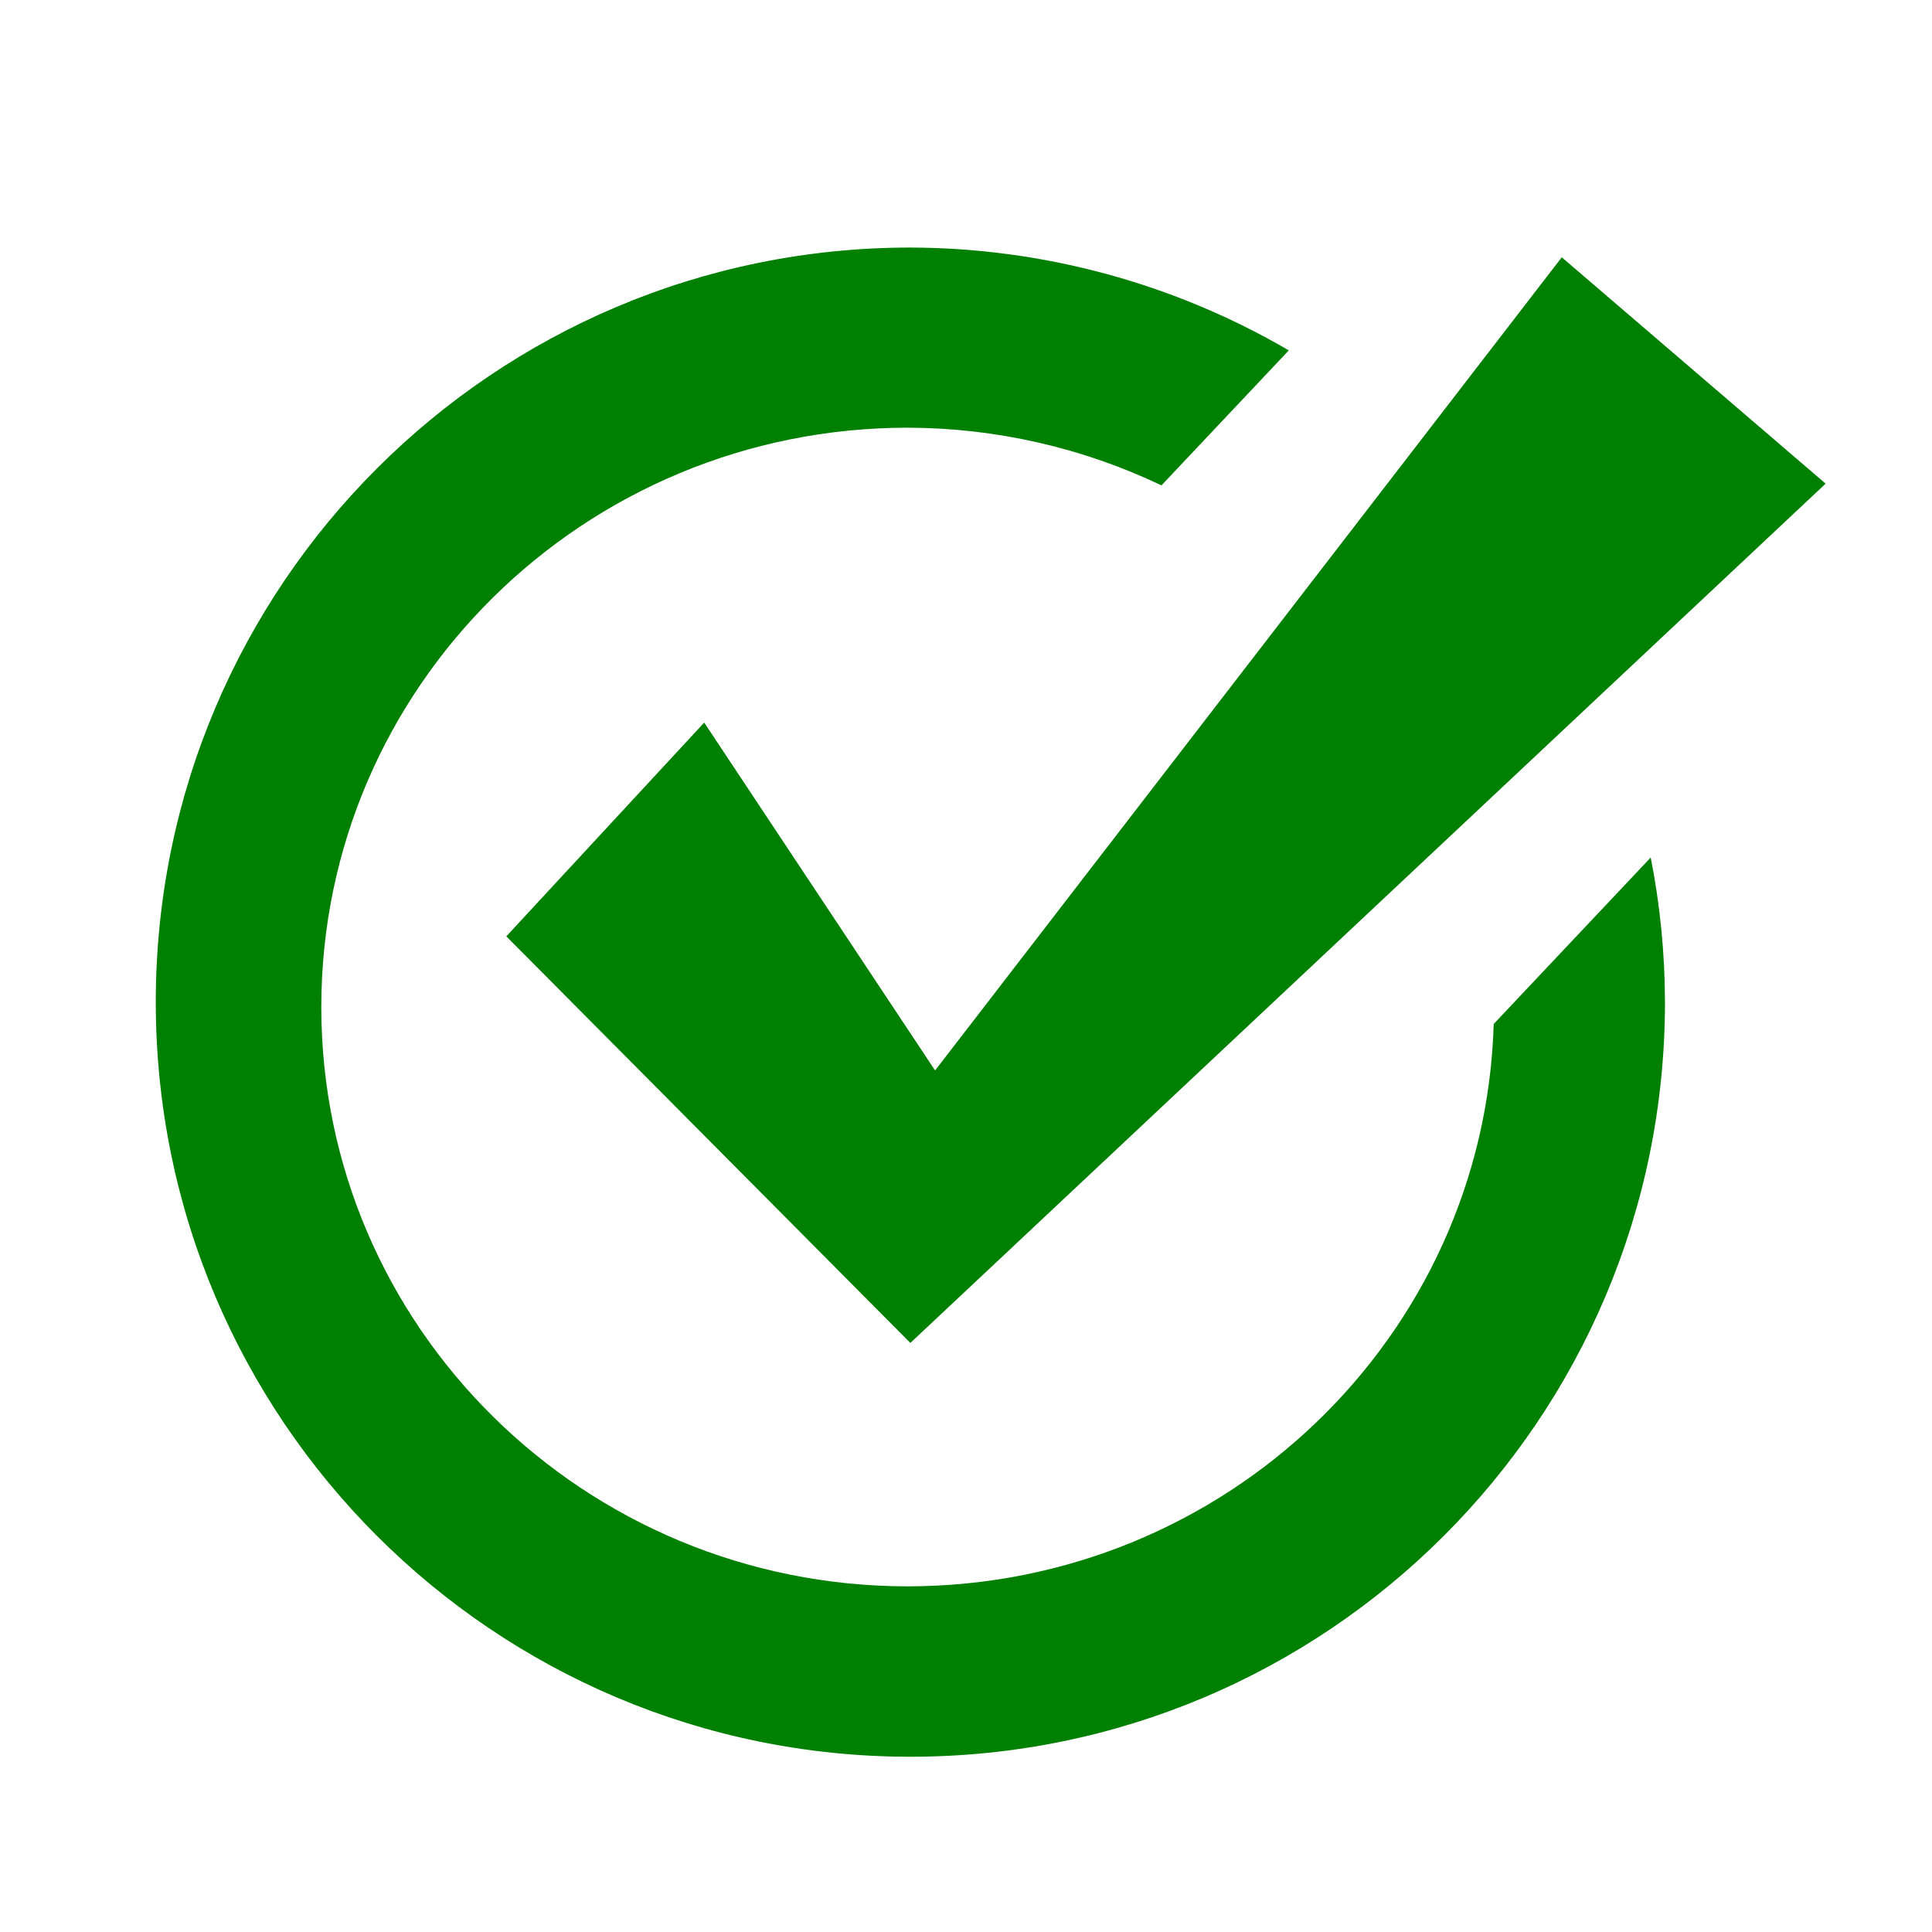
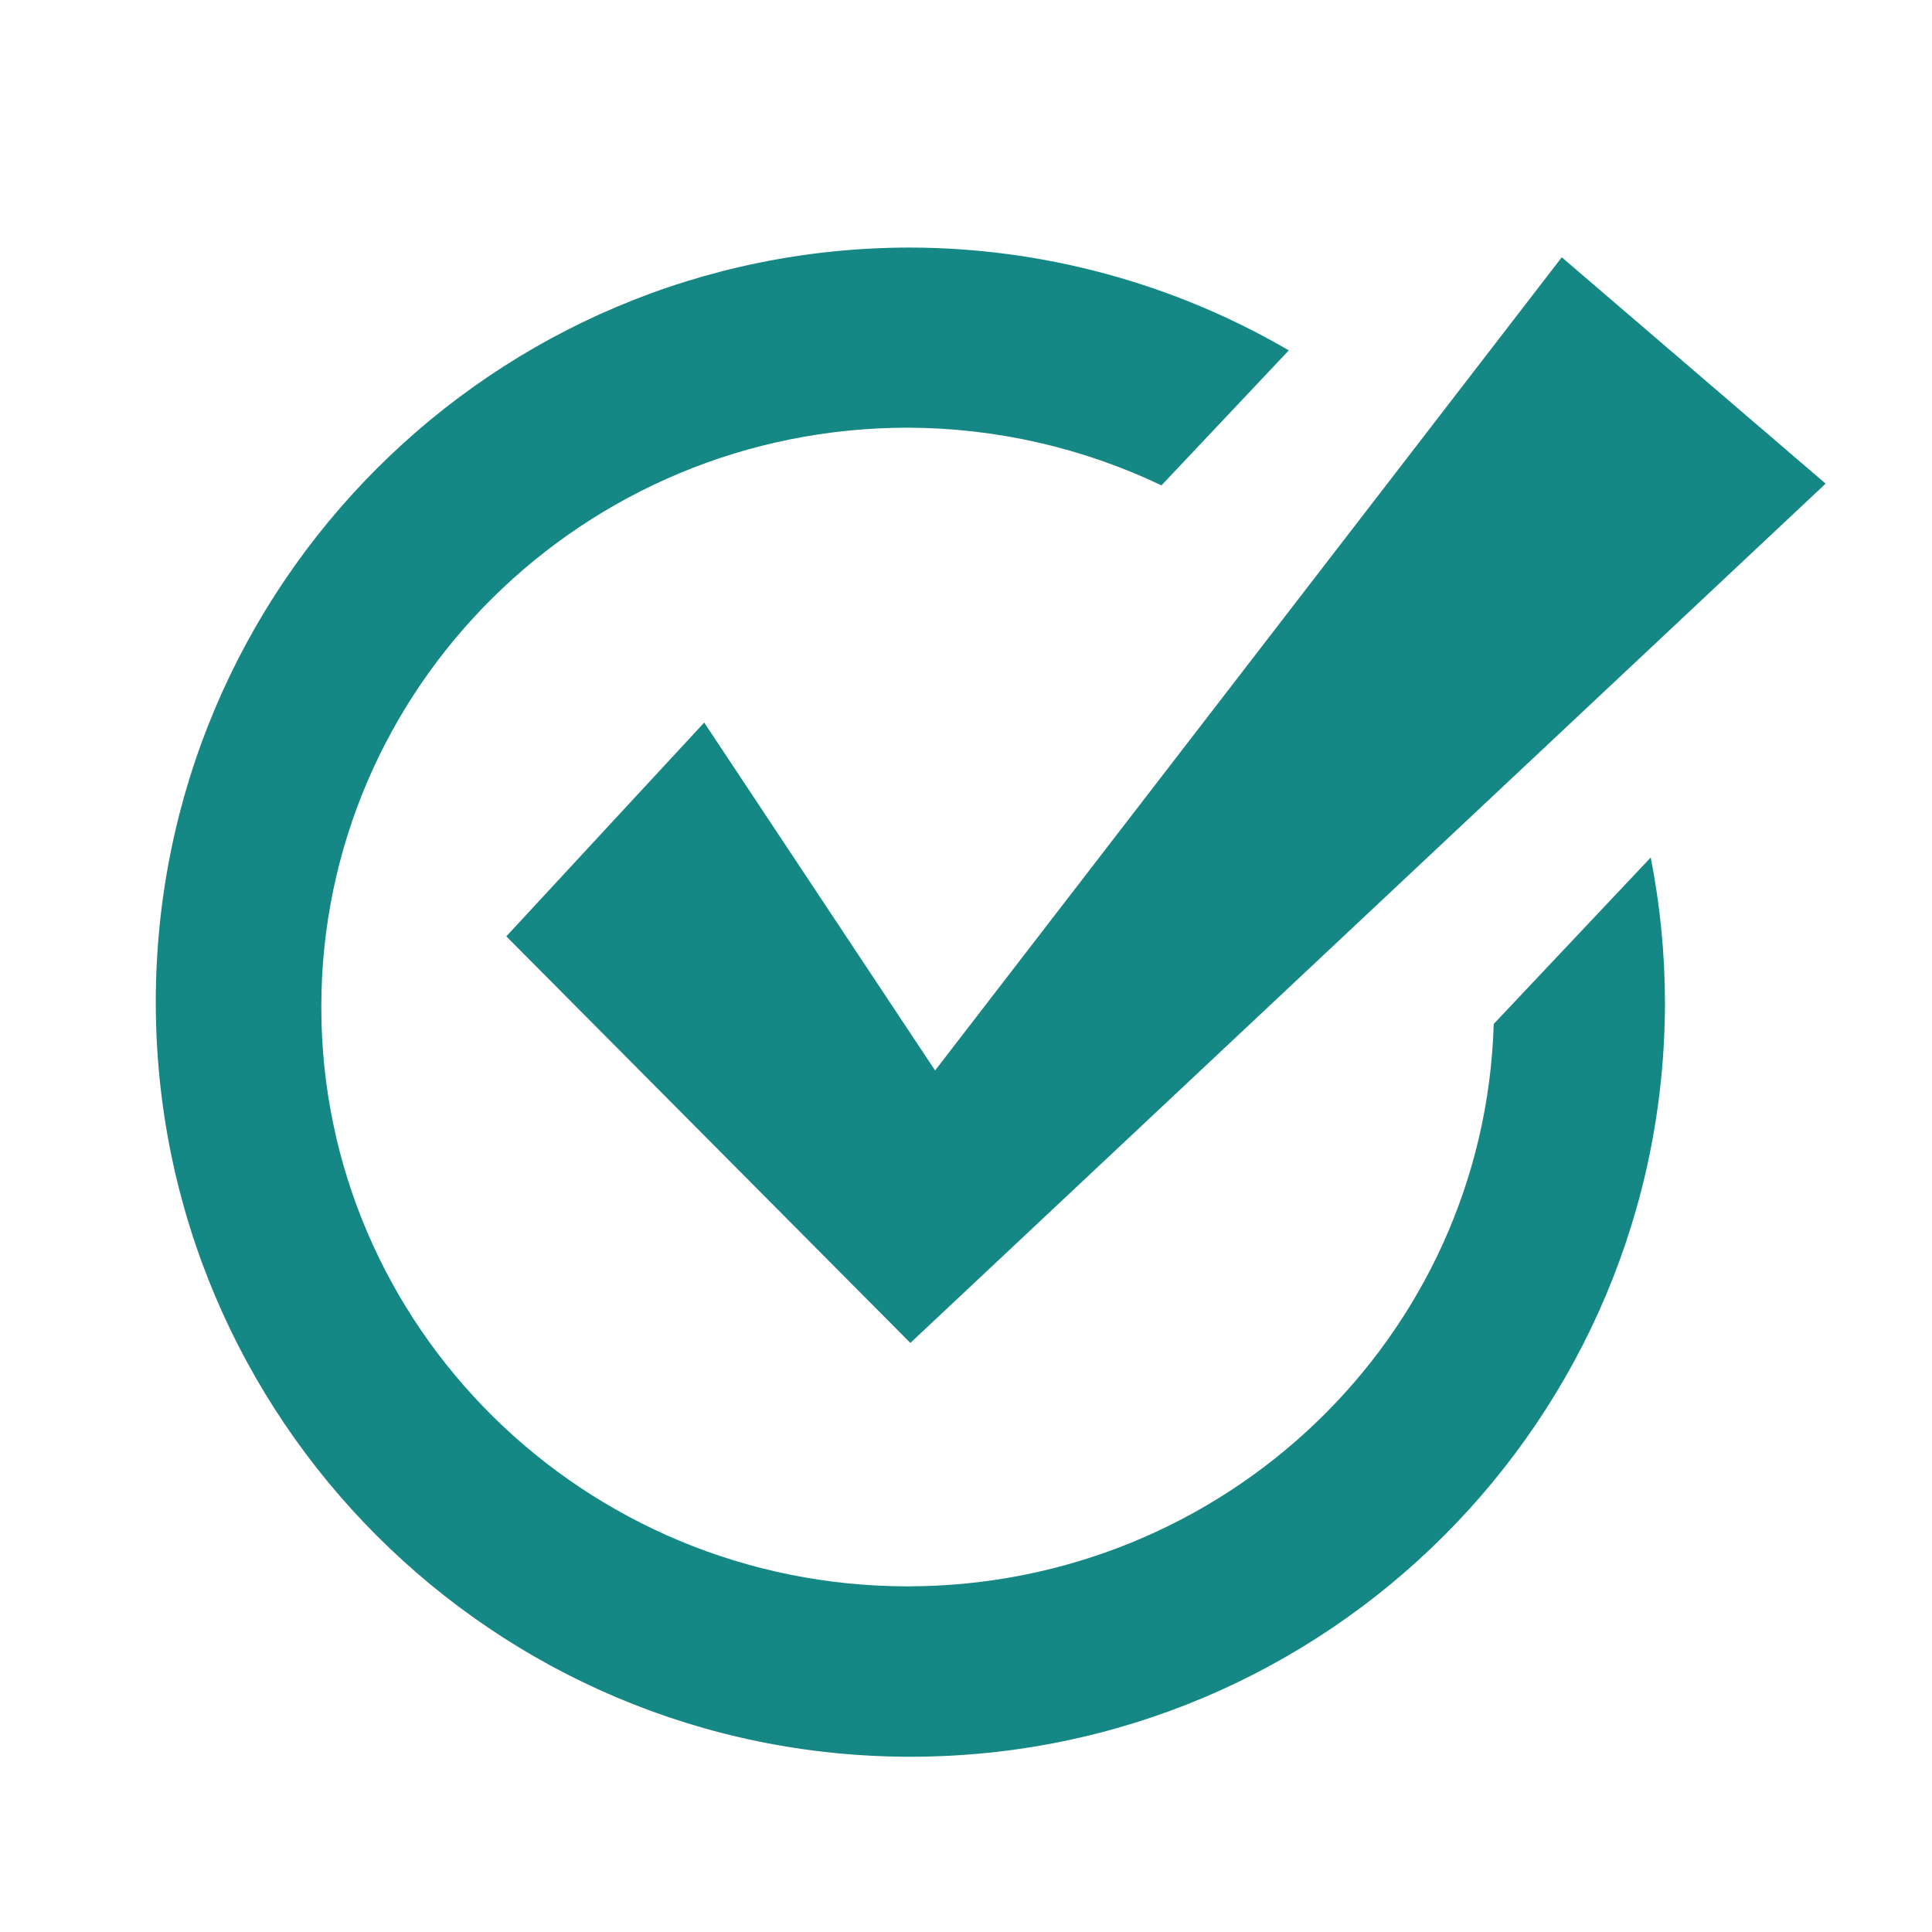
<svg xmlns="http://www.w3.org/2000/svg" width="300mm" height="300mm" viewBox="0 0 300 300" version="1.1" id="svg8">
  <defs id="defs2" />
  <g id="layer1" transform="translate(0,3)" style="display:inline">
-     <path style="opacity:1;fill:#008000;stroke:none;stroke-width:0.397;stroke-linecap:round;stroke-linejoin:round;stroke-miterlimit:4;stroke-dasharray:none;stroke-opacity:1" d="M 78.619,142.395 141.358,205.53 283.482,72.1 242.51,36.952 145.2,163.223 109.349,109.2 Z" id="path10" />
+     <path style="opacity:1;fill:#158784;stroke:none;stroke-width:0.397;stroke-linecap:round;stroke-linejoin:round;stroke-miterlimit:4;stroke-dasharray:none;stroke-opacity:1" d="M 78.619,142.395 141.358,205.53 283.482,72.1 242.51,36.952 145.2,163.223 109.349,109.2 Z" id="path10" />
  </g>
  <g id="layer2" style="display:inline">
-     <path style="opacity:1;fill:#008000;stroke:none;stroke-width:1.757;stroke-linecap:round;stroke-linejoin:round;stroke-miterlimit:4;stroke-dasharray:none" d="M 534.285,145.287 A 442.857,442.857 0 0 0 91.428,588.145 442.857,442.857 0 0 0 534.285,1031.002 442.857,442.857 0 0 0 977.143,588.145 442.857,442.857 0 0 0 968.781,503.252 l -92.143,97.697 a 344.286,340 0 0 1 -343.781,330.053 344.286,340 0 0 1 -344.285,-340 344.286,340 0 0 1 344.285,-340 344.286,340 0 0 1 148.789,33.861 l 74.727,-79.232 A 442.857,442.857 0 0 0 534.285,145.287 Z" transform="scale(0.2645833)" id="path818" />
+     <path style="opacity:1;fill:#158784;stroke:none;stroke-width:1.757;stroke-linecap:round;stroke-linejoin:round;stroke-miterlimit:4;stroke-dasharray:none" d="M 534.285,145.287 A 442.857,442.857 0 0 0 91.428,588.145 442.857,442.857 0 0 0 534.285,1031.002 442.857,442.857 0 0 0 977.143,588.145 442.857,442.857 0 0 0 968.781,503.252 l -92.143,97.697 a 344.286,340 0 0 1 -343.781,330.053 344.286,340 0 0 1 -344.285,-340 344.286,340 0 0 1 344.285,-340 344.286,340 0 0 1 148.789,33.861 l 74.727,-79.232 A 442.857,442.857 0 0 0 534.285,145.287 Z" transform="scale(0.2645833)" id="path818" />
  </g>
</svg>
